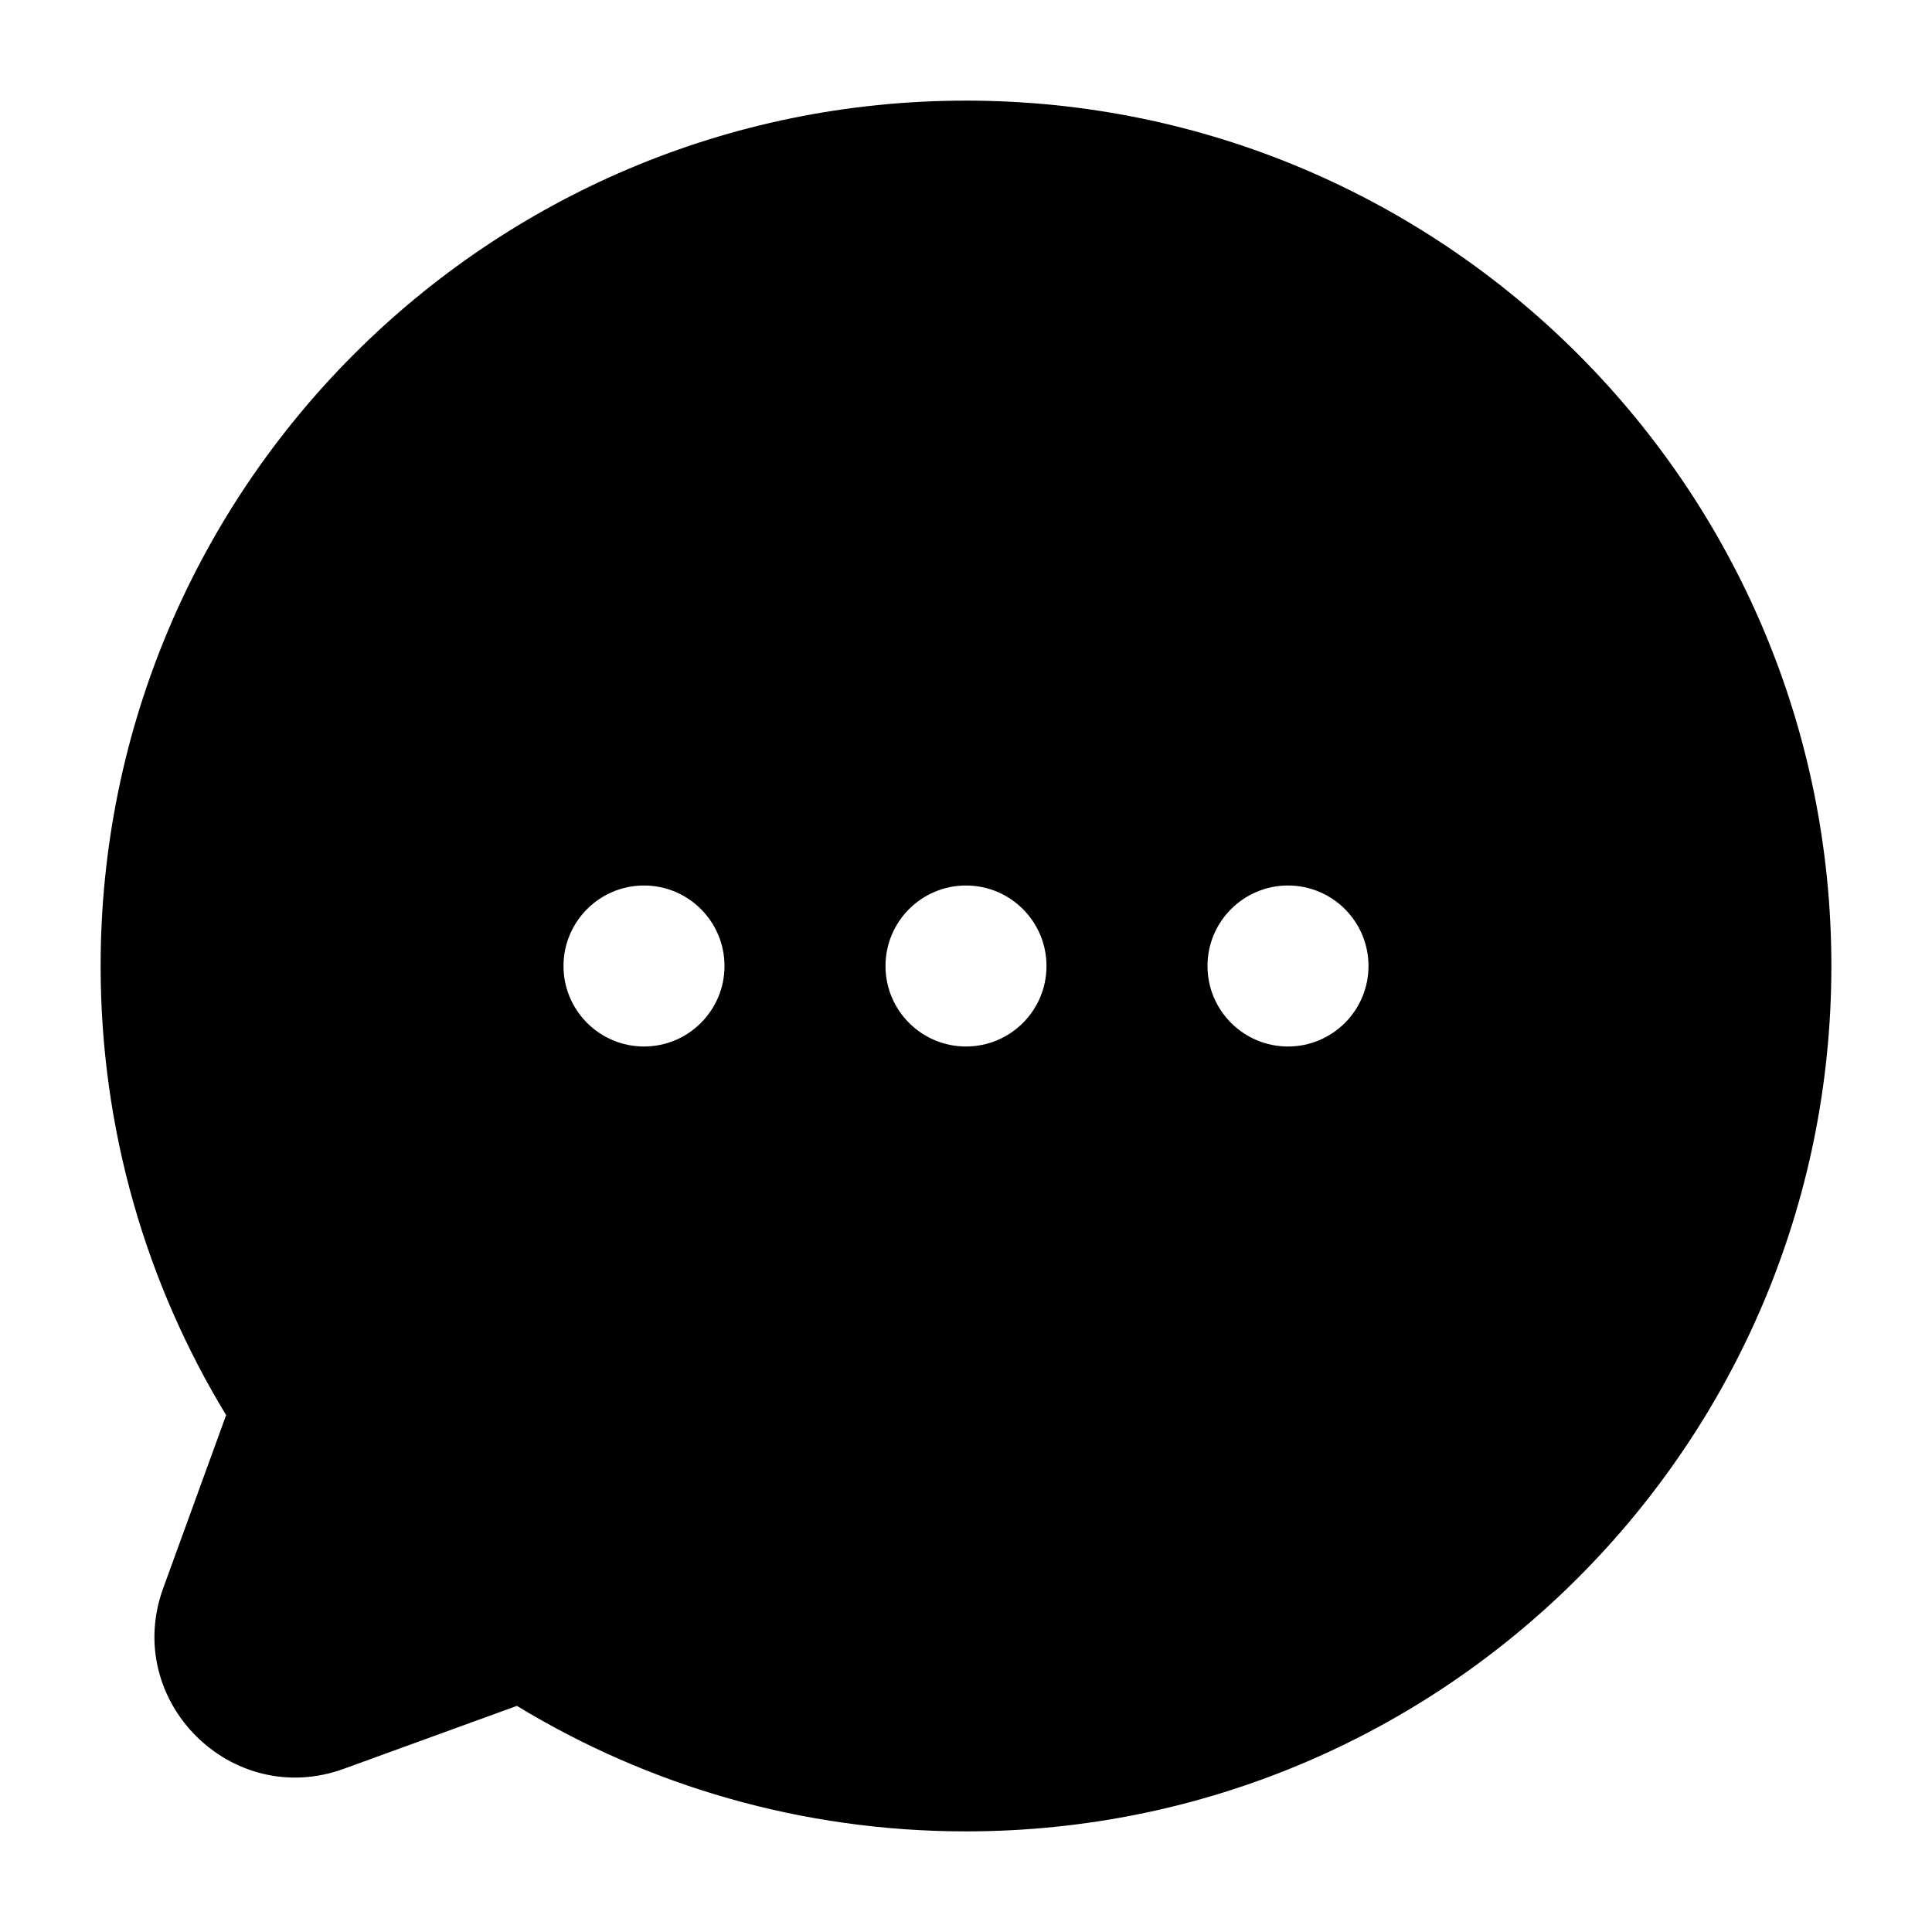
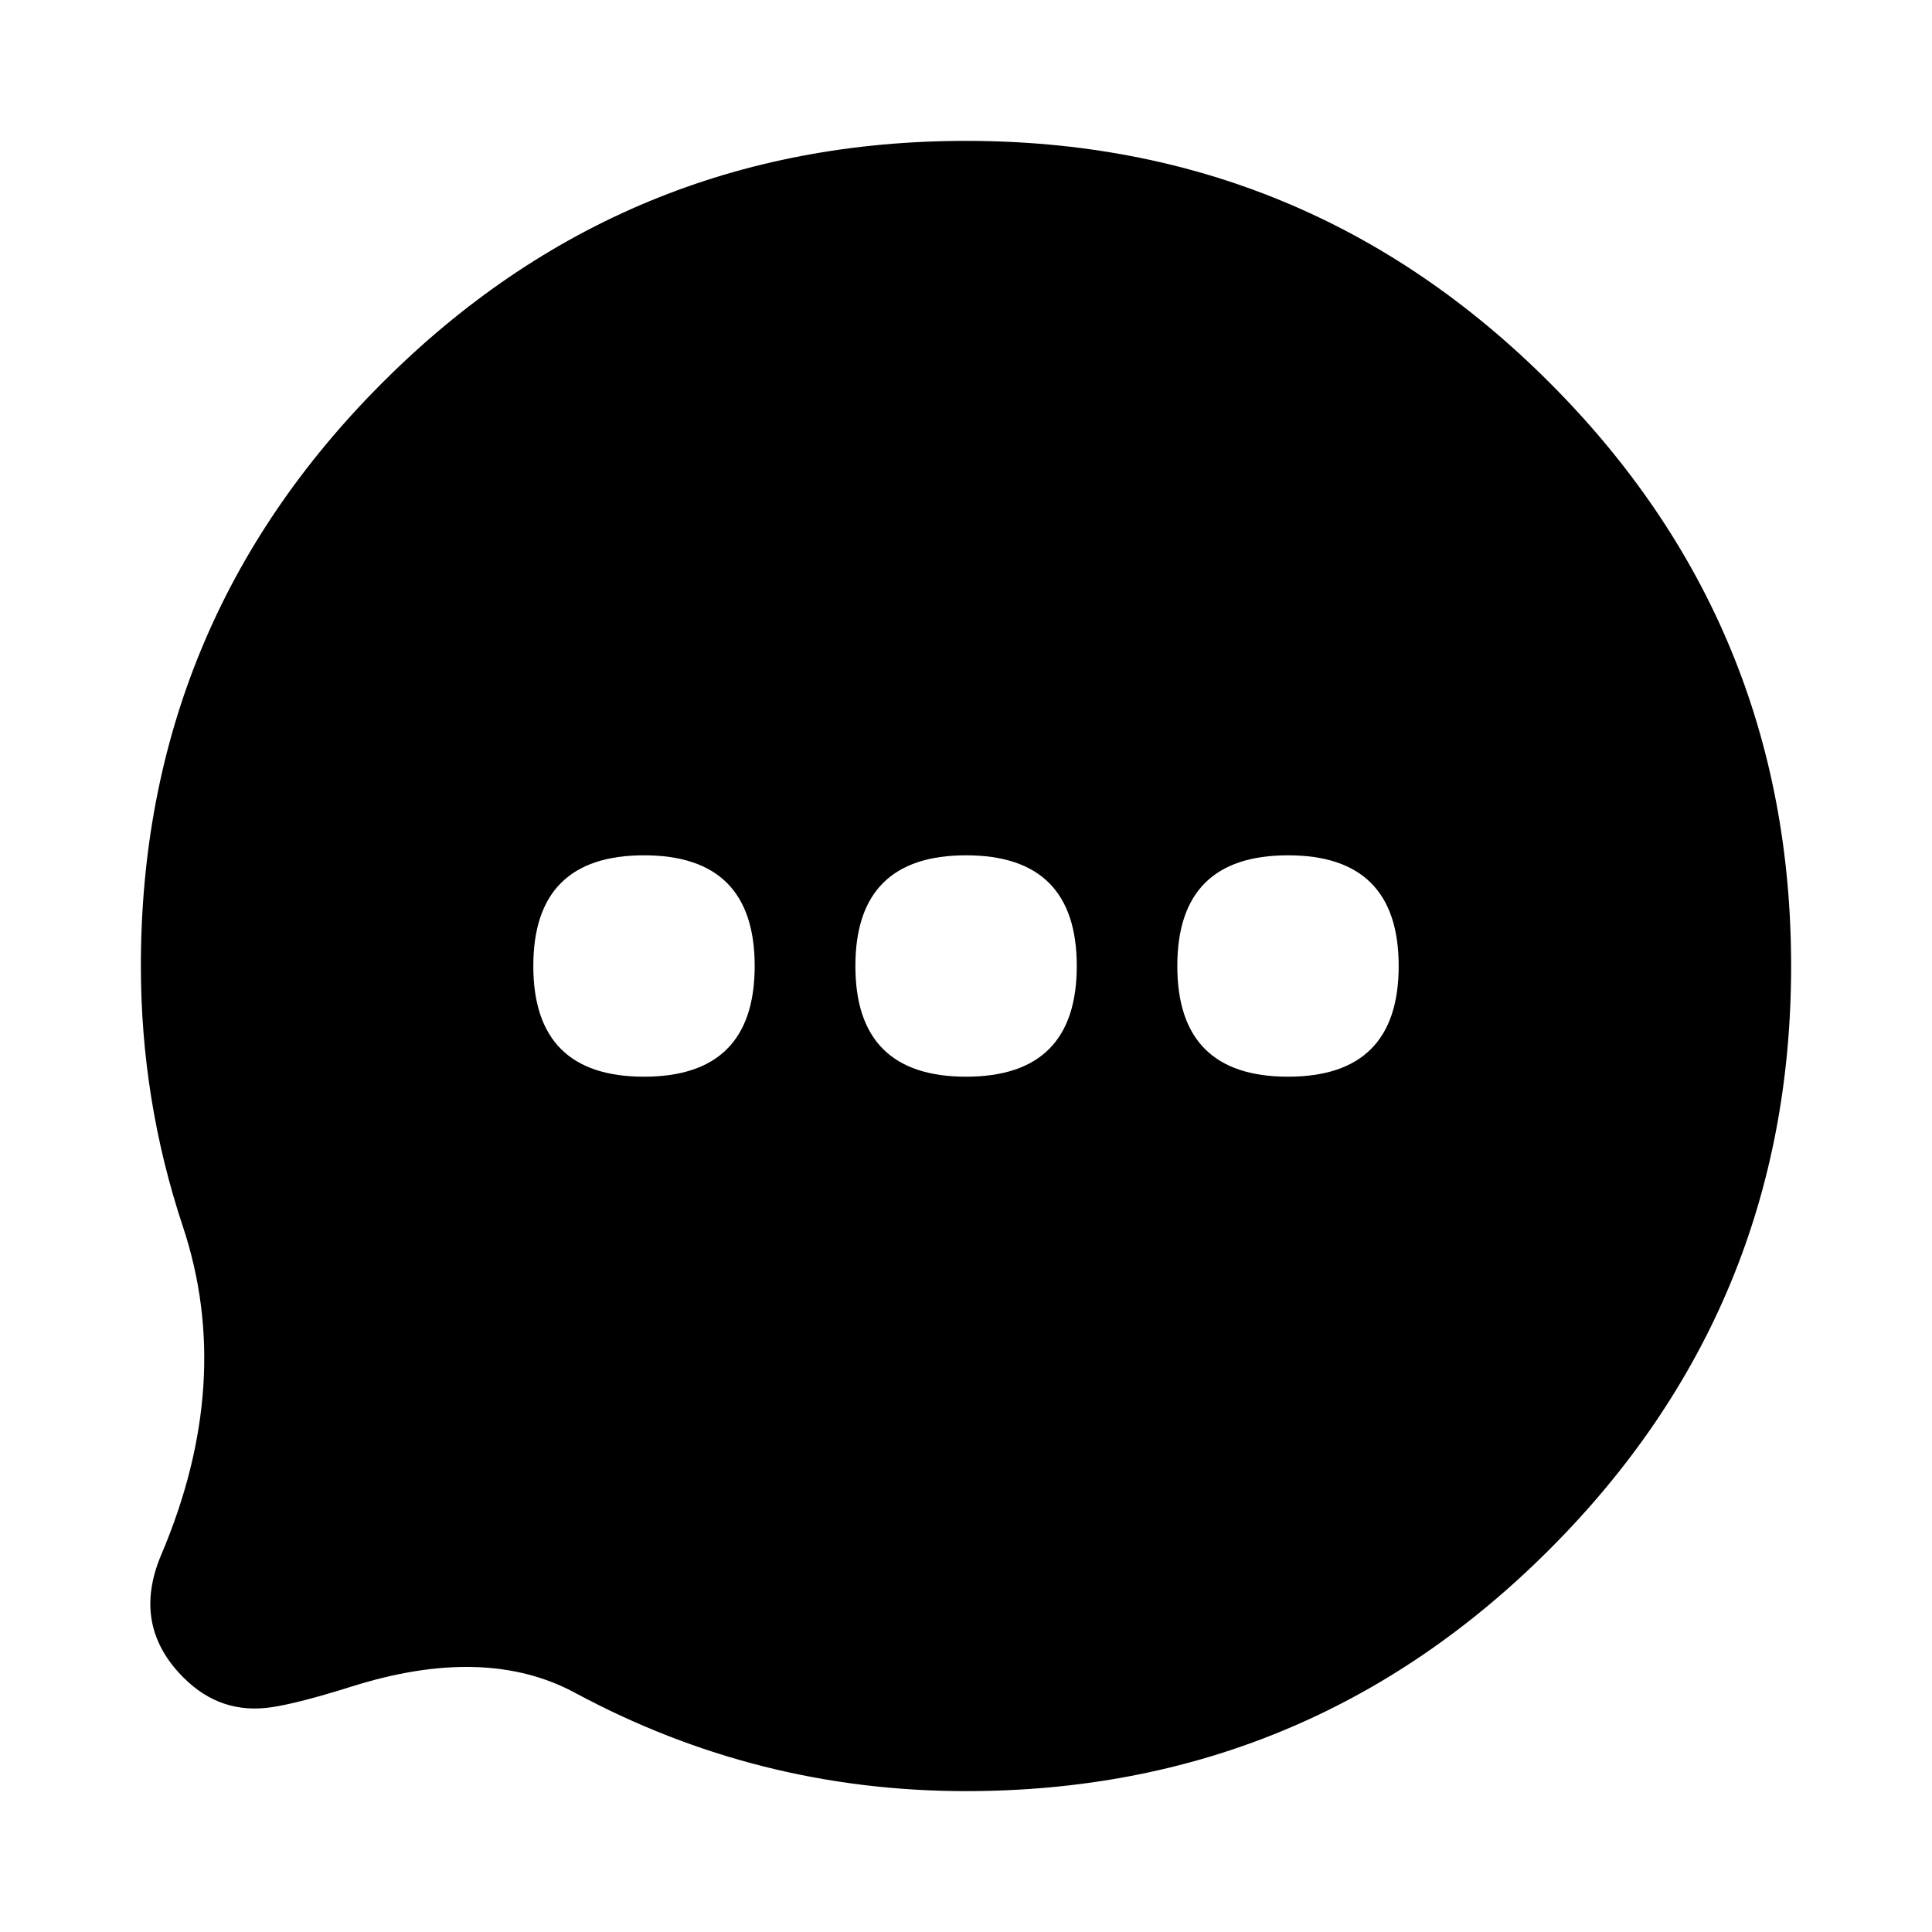
<svg xmlns="http://www.w3.org/2000/svg" width="24" height="24" viewBox="0 0 24 24" fill="none">
-   <path fill-rule="evenodd" clip-rule="evenodd" d="M1.25 12C1.25 6.063 6.063 1.25 12 1.25C17.937 1.25 22.75 6.063 22.75 12C22.75 17.937 17.937 22.75 12 22.75C9.958 22.75 8.048 22.18 6.421 21.191L4.27 21.973C2.874 22.48 1.52 21.126 2.027 19.73L2.809 17.579C1.82 15.952 1.25 14.042 1.25 12ZM7 12C7 11.448 7.448 11 8 11C8.552 11 9 11.448 9 12C9 12.552 8.552 13 8 13C7.448 13 7 12.552 7 12ZM11 12C11 11.448 11.448 11 12 11C12.552 11 13 11.448 13 12C13 12.552 12.552 13 12 13C11.448 13 11 12.552 11 12ZM15 12C15 11.448 15.448 11 16 11C16.552 11 17 11.448 17 12C17 12.552 16.552 13 16 13C15.448 13 15 12.552 15 12Z" fill="#000000" />
+   <path fill-rule="evenodd" clip-rule="evenodd" d="M22.25 12Q22.25 16.246 19.248 19.248Q16.246 22.25 12 22.25Q9.41 22.25 7.144 21.029Q6.027 20.427 4.367 20.951Q3.716 21.156 3.378 21.207Q2.743 21.304 2.28 20.84Q1.631 20.192 2.003 19.314Q2.914 17.168 2.272 15.237Q1.75 13.668 1.75 12Q1.75 7.754 4.752 4.752Q7.754 1.75 12 1.75Q16.246 1.75 19.248 4.752Q22.25 7.754 22.25 12ZM8 13.375Q9.375 13.375 9.375 12Q9.375 10.625 8 10.625Q6.625 10.625 6.625 12Q6.625 13.375 8 13.375ZM12.001 13.375Q13.376 13.375 13.376 12Q13.376 10.625 12.001 10.625Q10.626 10.625 10.626 12Q10.626 13.375 12.001 13.375ZM16 13.375Q17.375 13.375 17.375 12Q17.375 10.625 16 10.625Q14.625 10.625 14.625 12Q14.625 13.375 16 13.375Z" fill="#000000" />
</svg>
